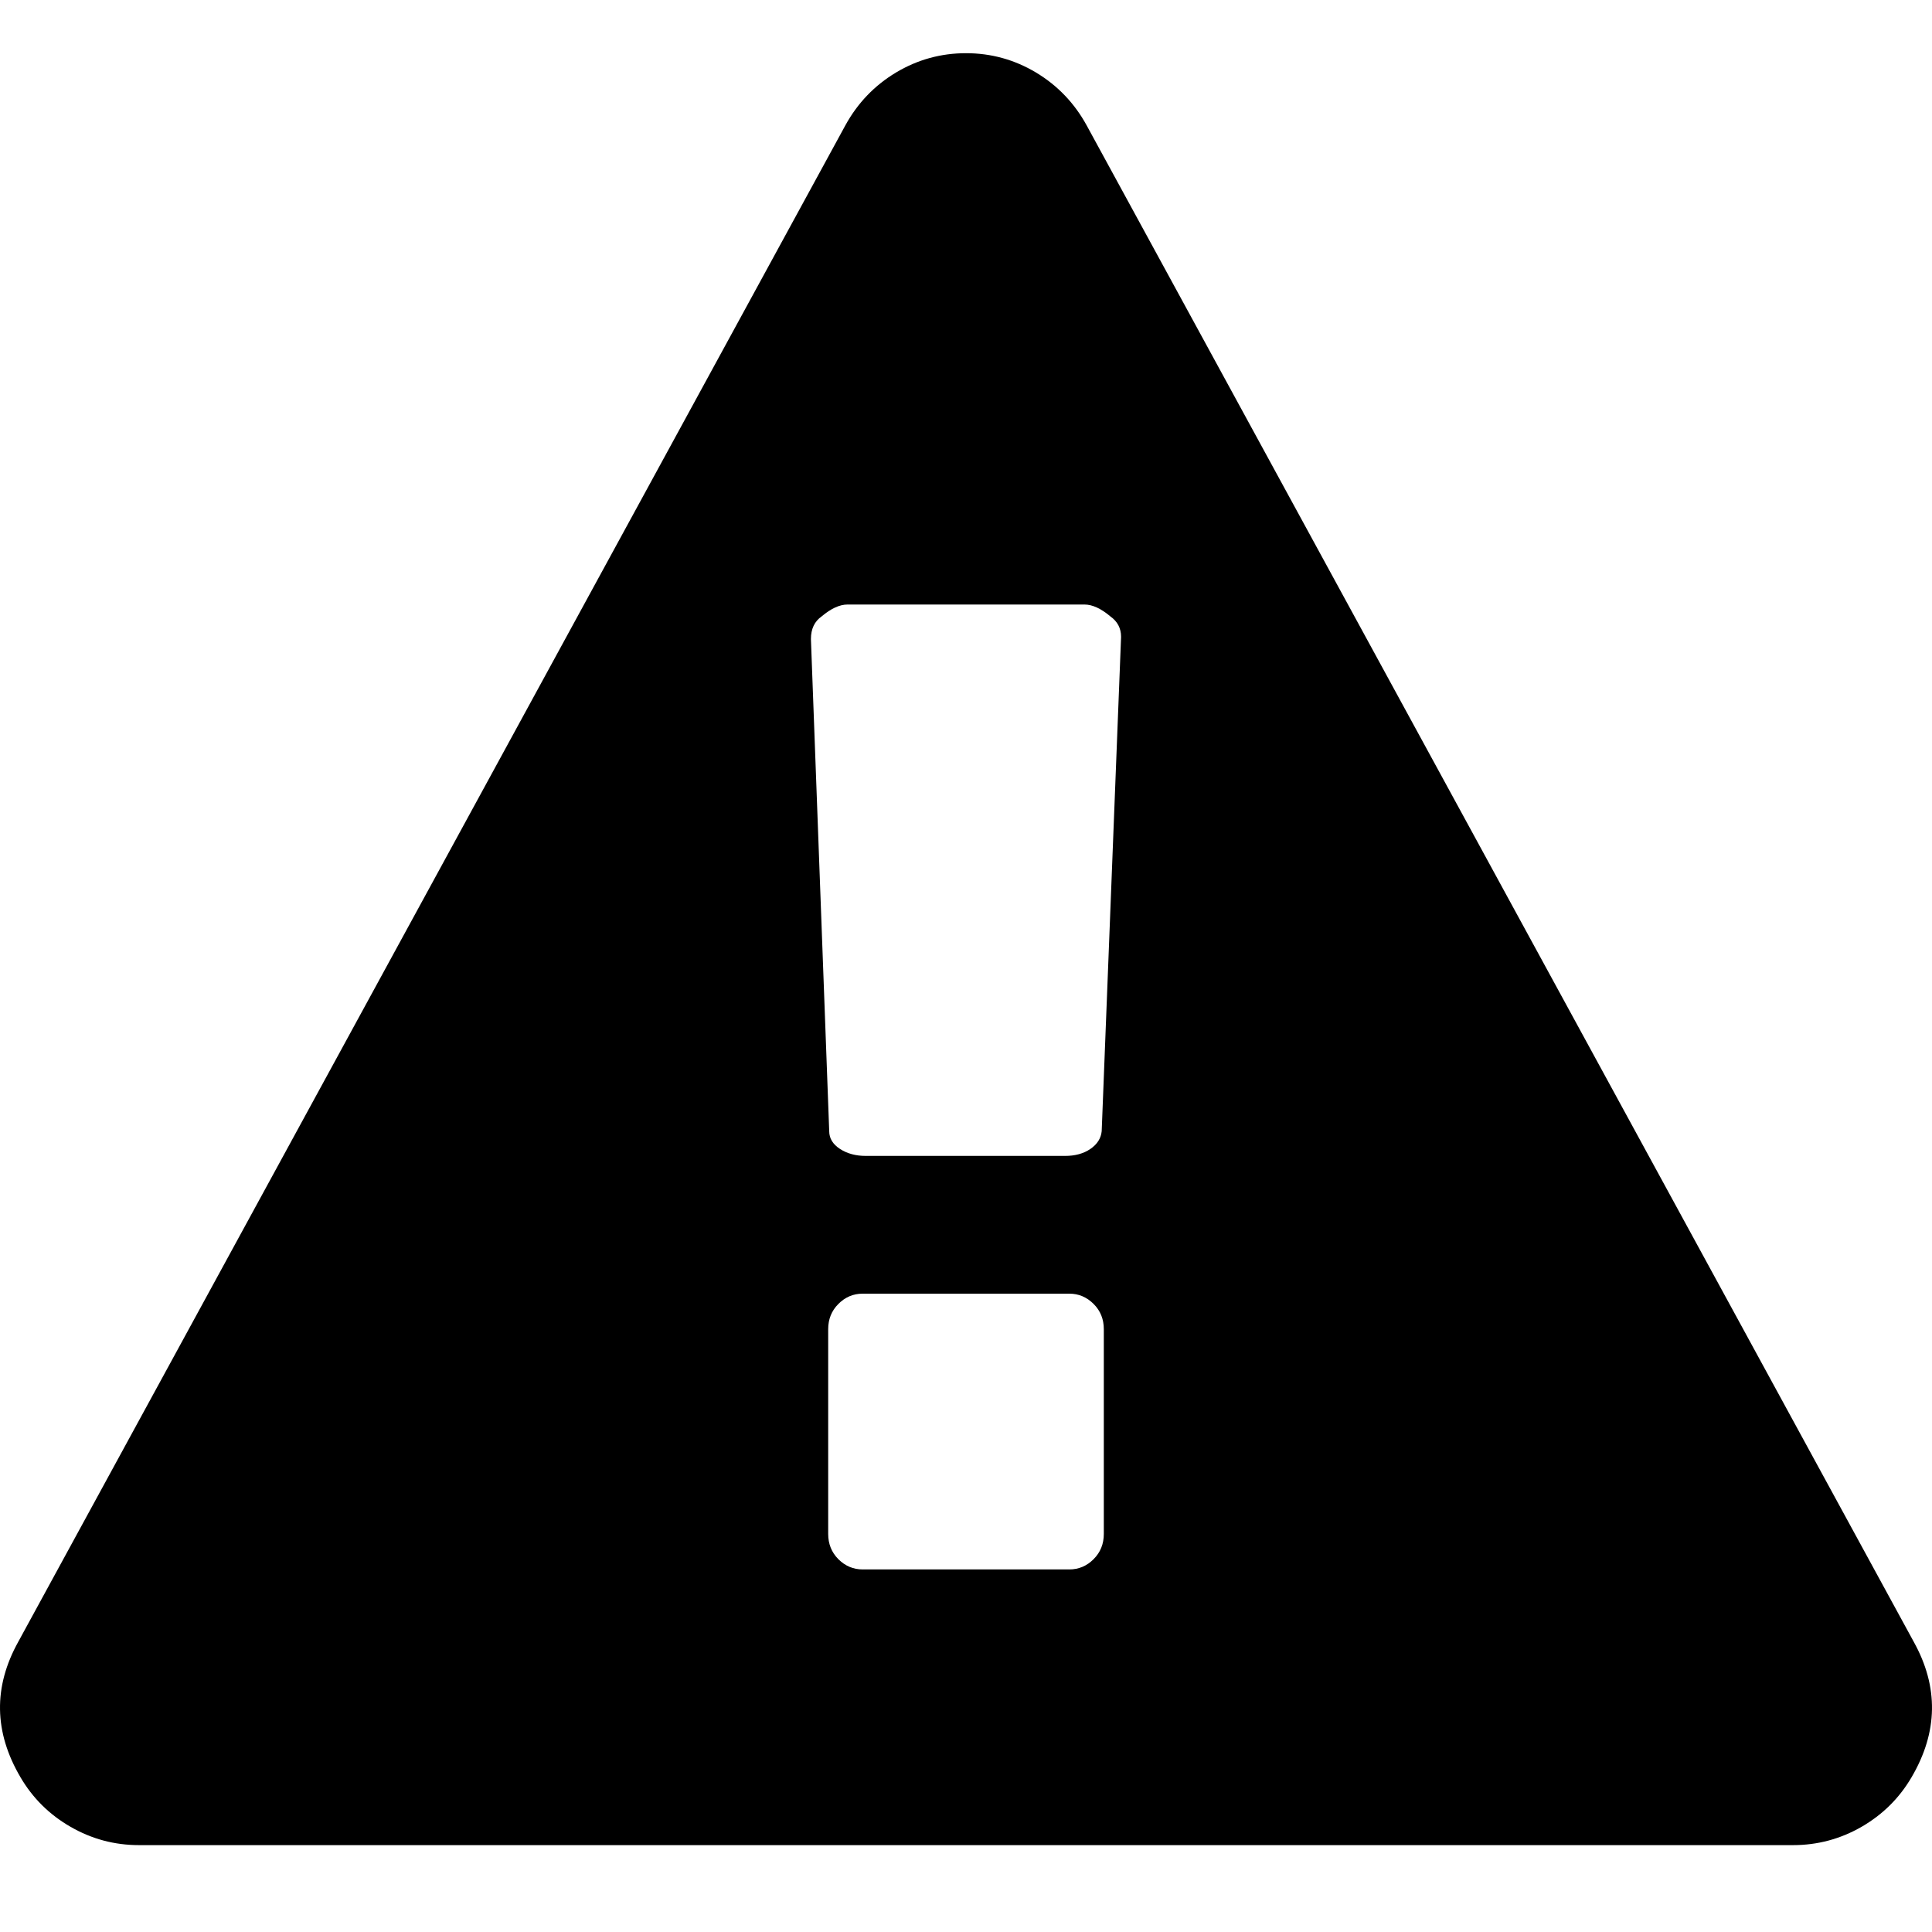
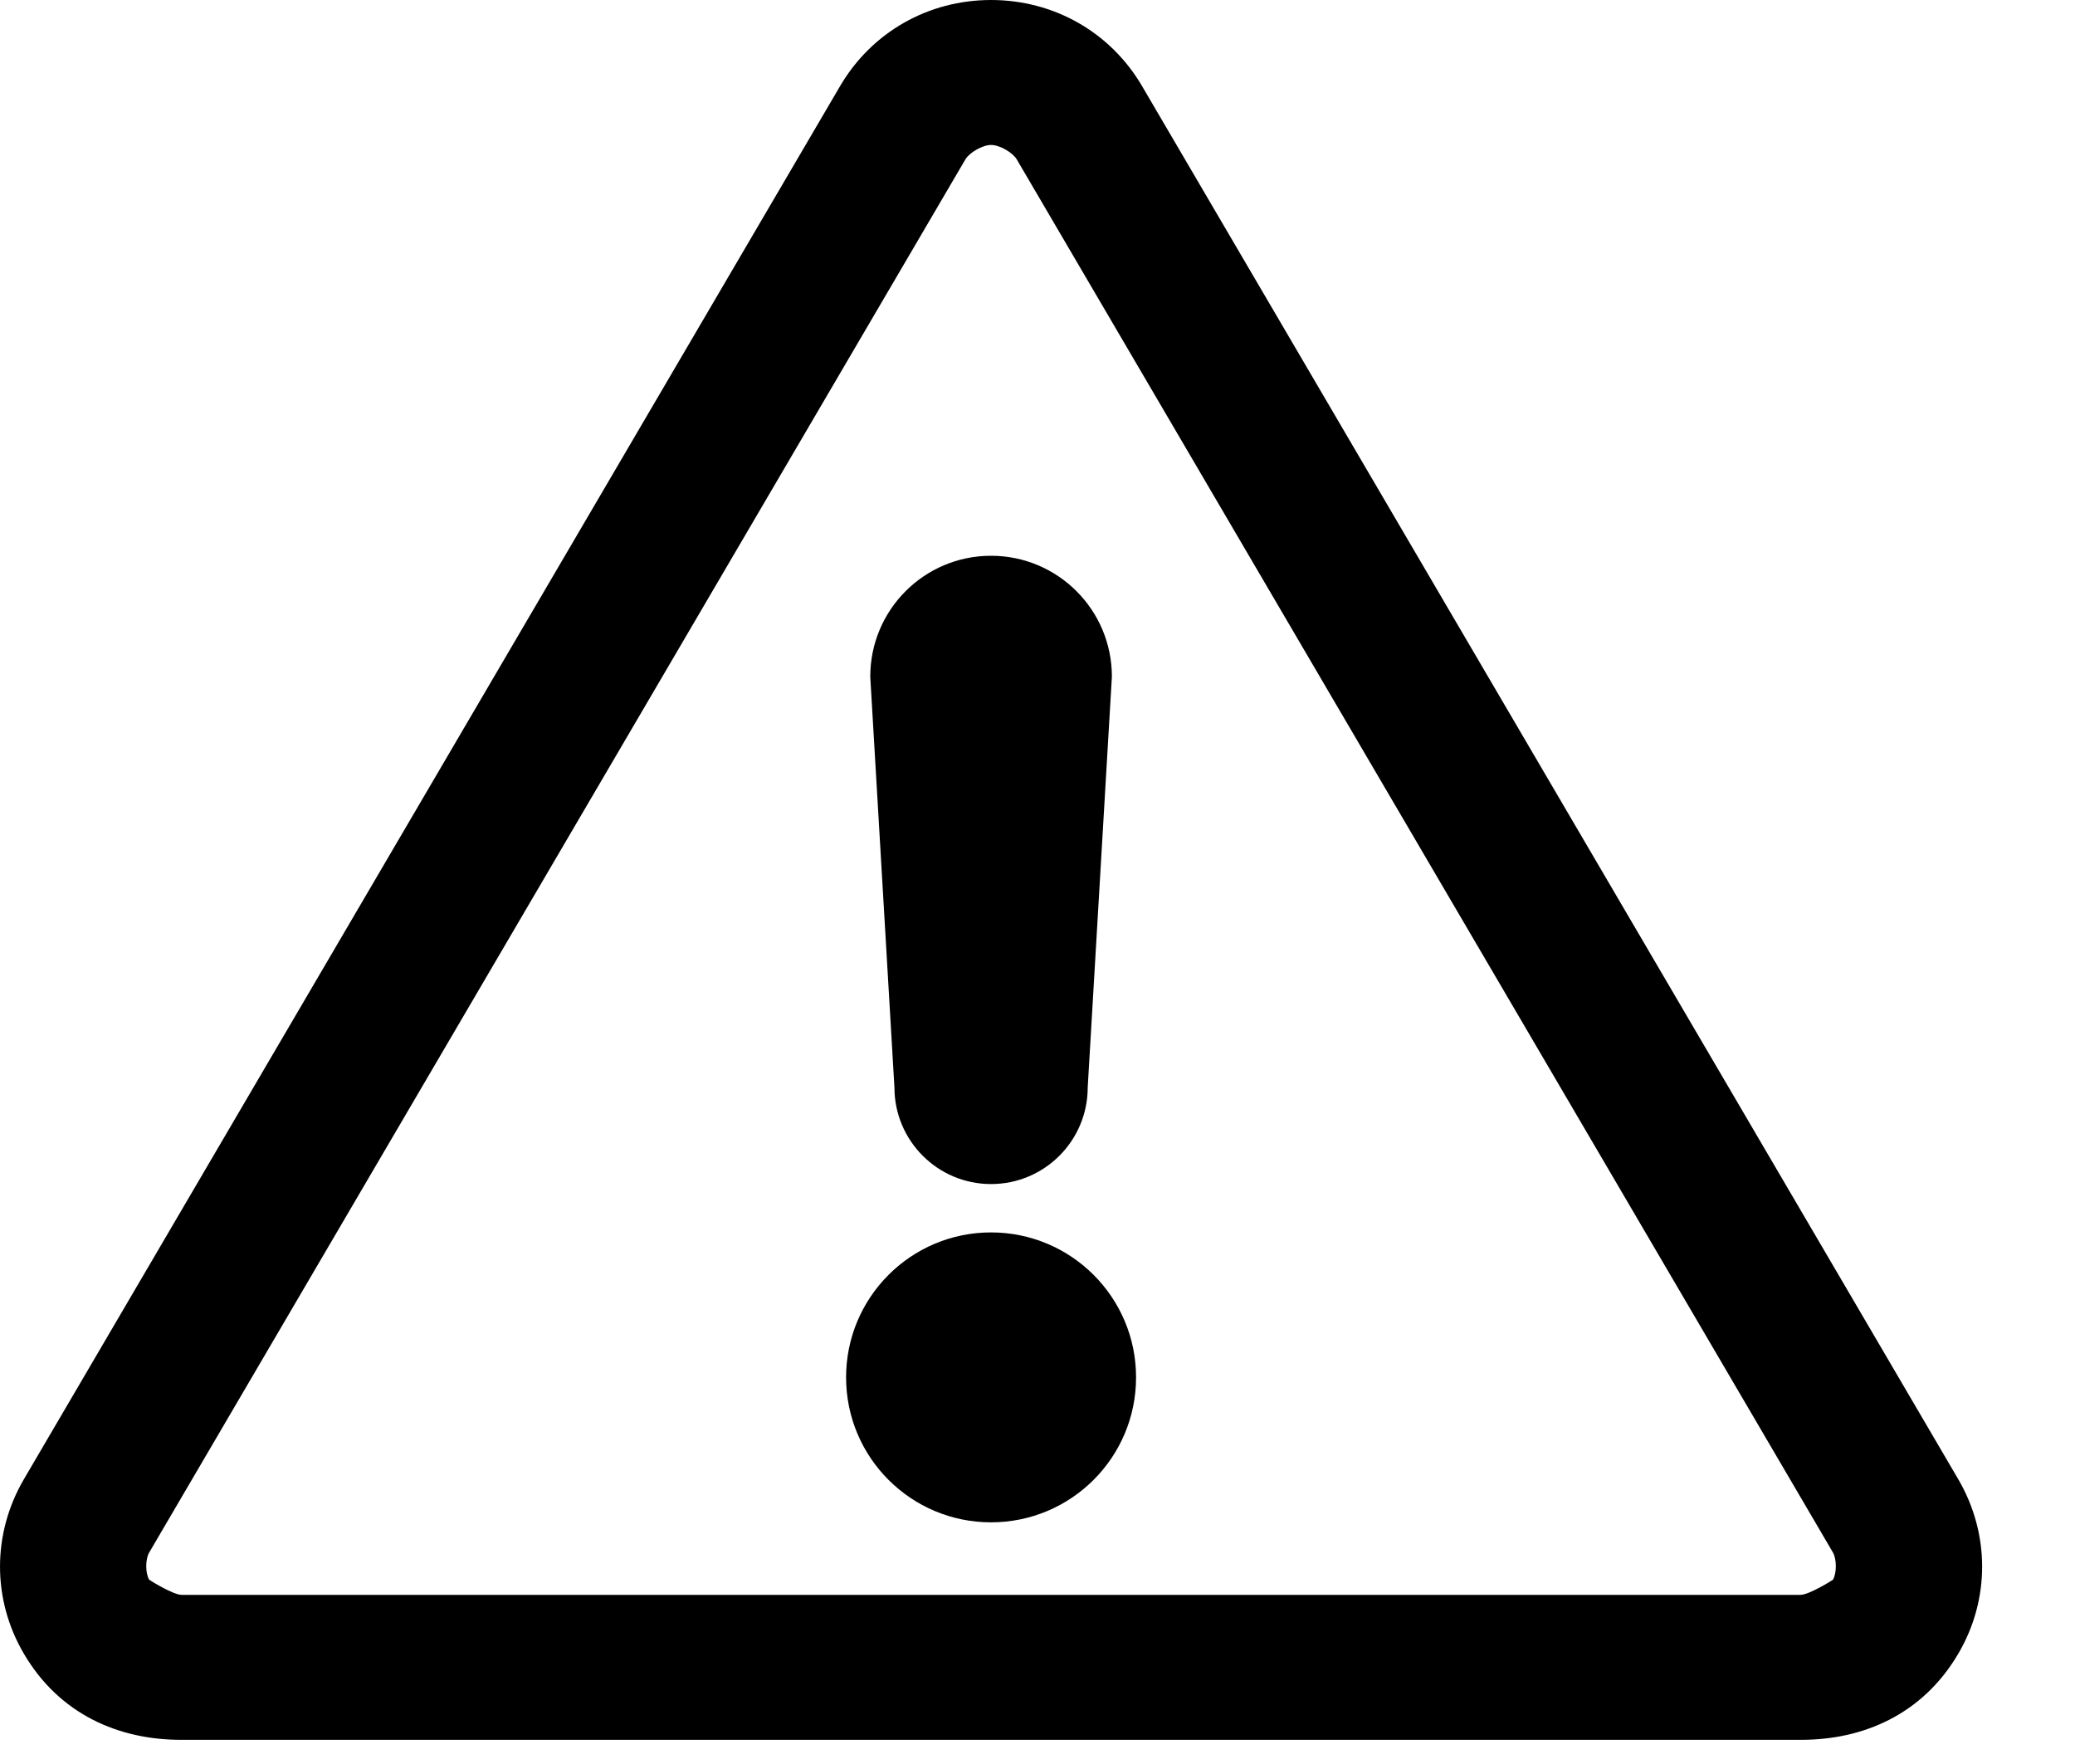
- <svg xmlns="http://www.w3.org/2000/svg" viewBox="0 0 30 30">
-   <path d="M17.14 23.819V20.64q0-.234-.158-.392-.16-.16-.377-.16h-3.21q-.218 0-.377.16-.158.158-.158.392v3.178q0 .234.158.393.16.159.377.159h3.21q.218 0 .377-.16.158-.158.158-.392zm-.033-6.254l.301-7.676q0-.2-.167-.318-.218-.184-.402-.184h-3.678q-.184 0-.402.184-.167.117-.167.352l.284 7.642q0 .167.168.276.167.108.4.108h3.094q.235 0 .393-.108.16-.11.176-.276zm-.234-15.619l12.842 23.545q.586 1.053-.033 2.107-.284.485-.778.77-.493.283-1.061.283H2.157q-.568 0-1.061-.284-.494-.284-.778-.77-.619-1.053-.033-2.106L13.127 1.946q.284-.518.786-.82.502-.3 1.087-.3t1.087.3q.502.302.786.82z" />
+ <svg xmlns="http://www.w3.org/2000/svg" width="20px" height="17px" viewBox="0 0 20 17" version="1.1">
+   <path d="M9.552 0C8.949 0 8.403 0.308 8.097 0.83L0.23 14.256C-0.076 14.78-0.077 15.415 0.23 15.937 0.573 16.522 1.146 16.769 1.751 16.767L17.354 16.767C17.959 16.769 18.531 16.522 18.875 15.937 19.182 15.415 19.181 14.78 18.875 14.256L11.008 0.83C10.702 0.308 10.156 0 9.552 0L9.552 0ZM9.552 1.397C9.636 1.397 9.762 1.471 9.8 1.536L17.667 14.962C17.704 15.027 17.704 15.16 17.667 15.224 17.665 15.227 17.437 15.37 17.354 15.37L1.751 15.37C1.668 15.37 1.44 15.227 1.438 15.224 1.4 15.16 1.4 15.027 1.438 14.962L9.305 1.536C9.343 1.471 9.469 1.397 9.552 1.397ZM9.552 5.356C8.909 5.356 8.388 5.877 8.388 6.521L8.621 10.479C8.621 10.994 9.038 11.411 9.552 11.411 10.067 11.411 10.484 10.994 10.484 10.479L10.717 6.521C10.717 5.877 10.195 5.356 9.552 5.356ZM9.552 11.877C8.781 11.877 8.155 12.502 8.155 13.274 8.155 14.046 8.781 14.671 9.552 14.671 10.324 14.671 10.95 14.046 10.95 13.274 10.95 12.502 10.324 11.877 9.552 11.877 Z" />
</svg>
